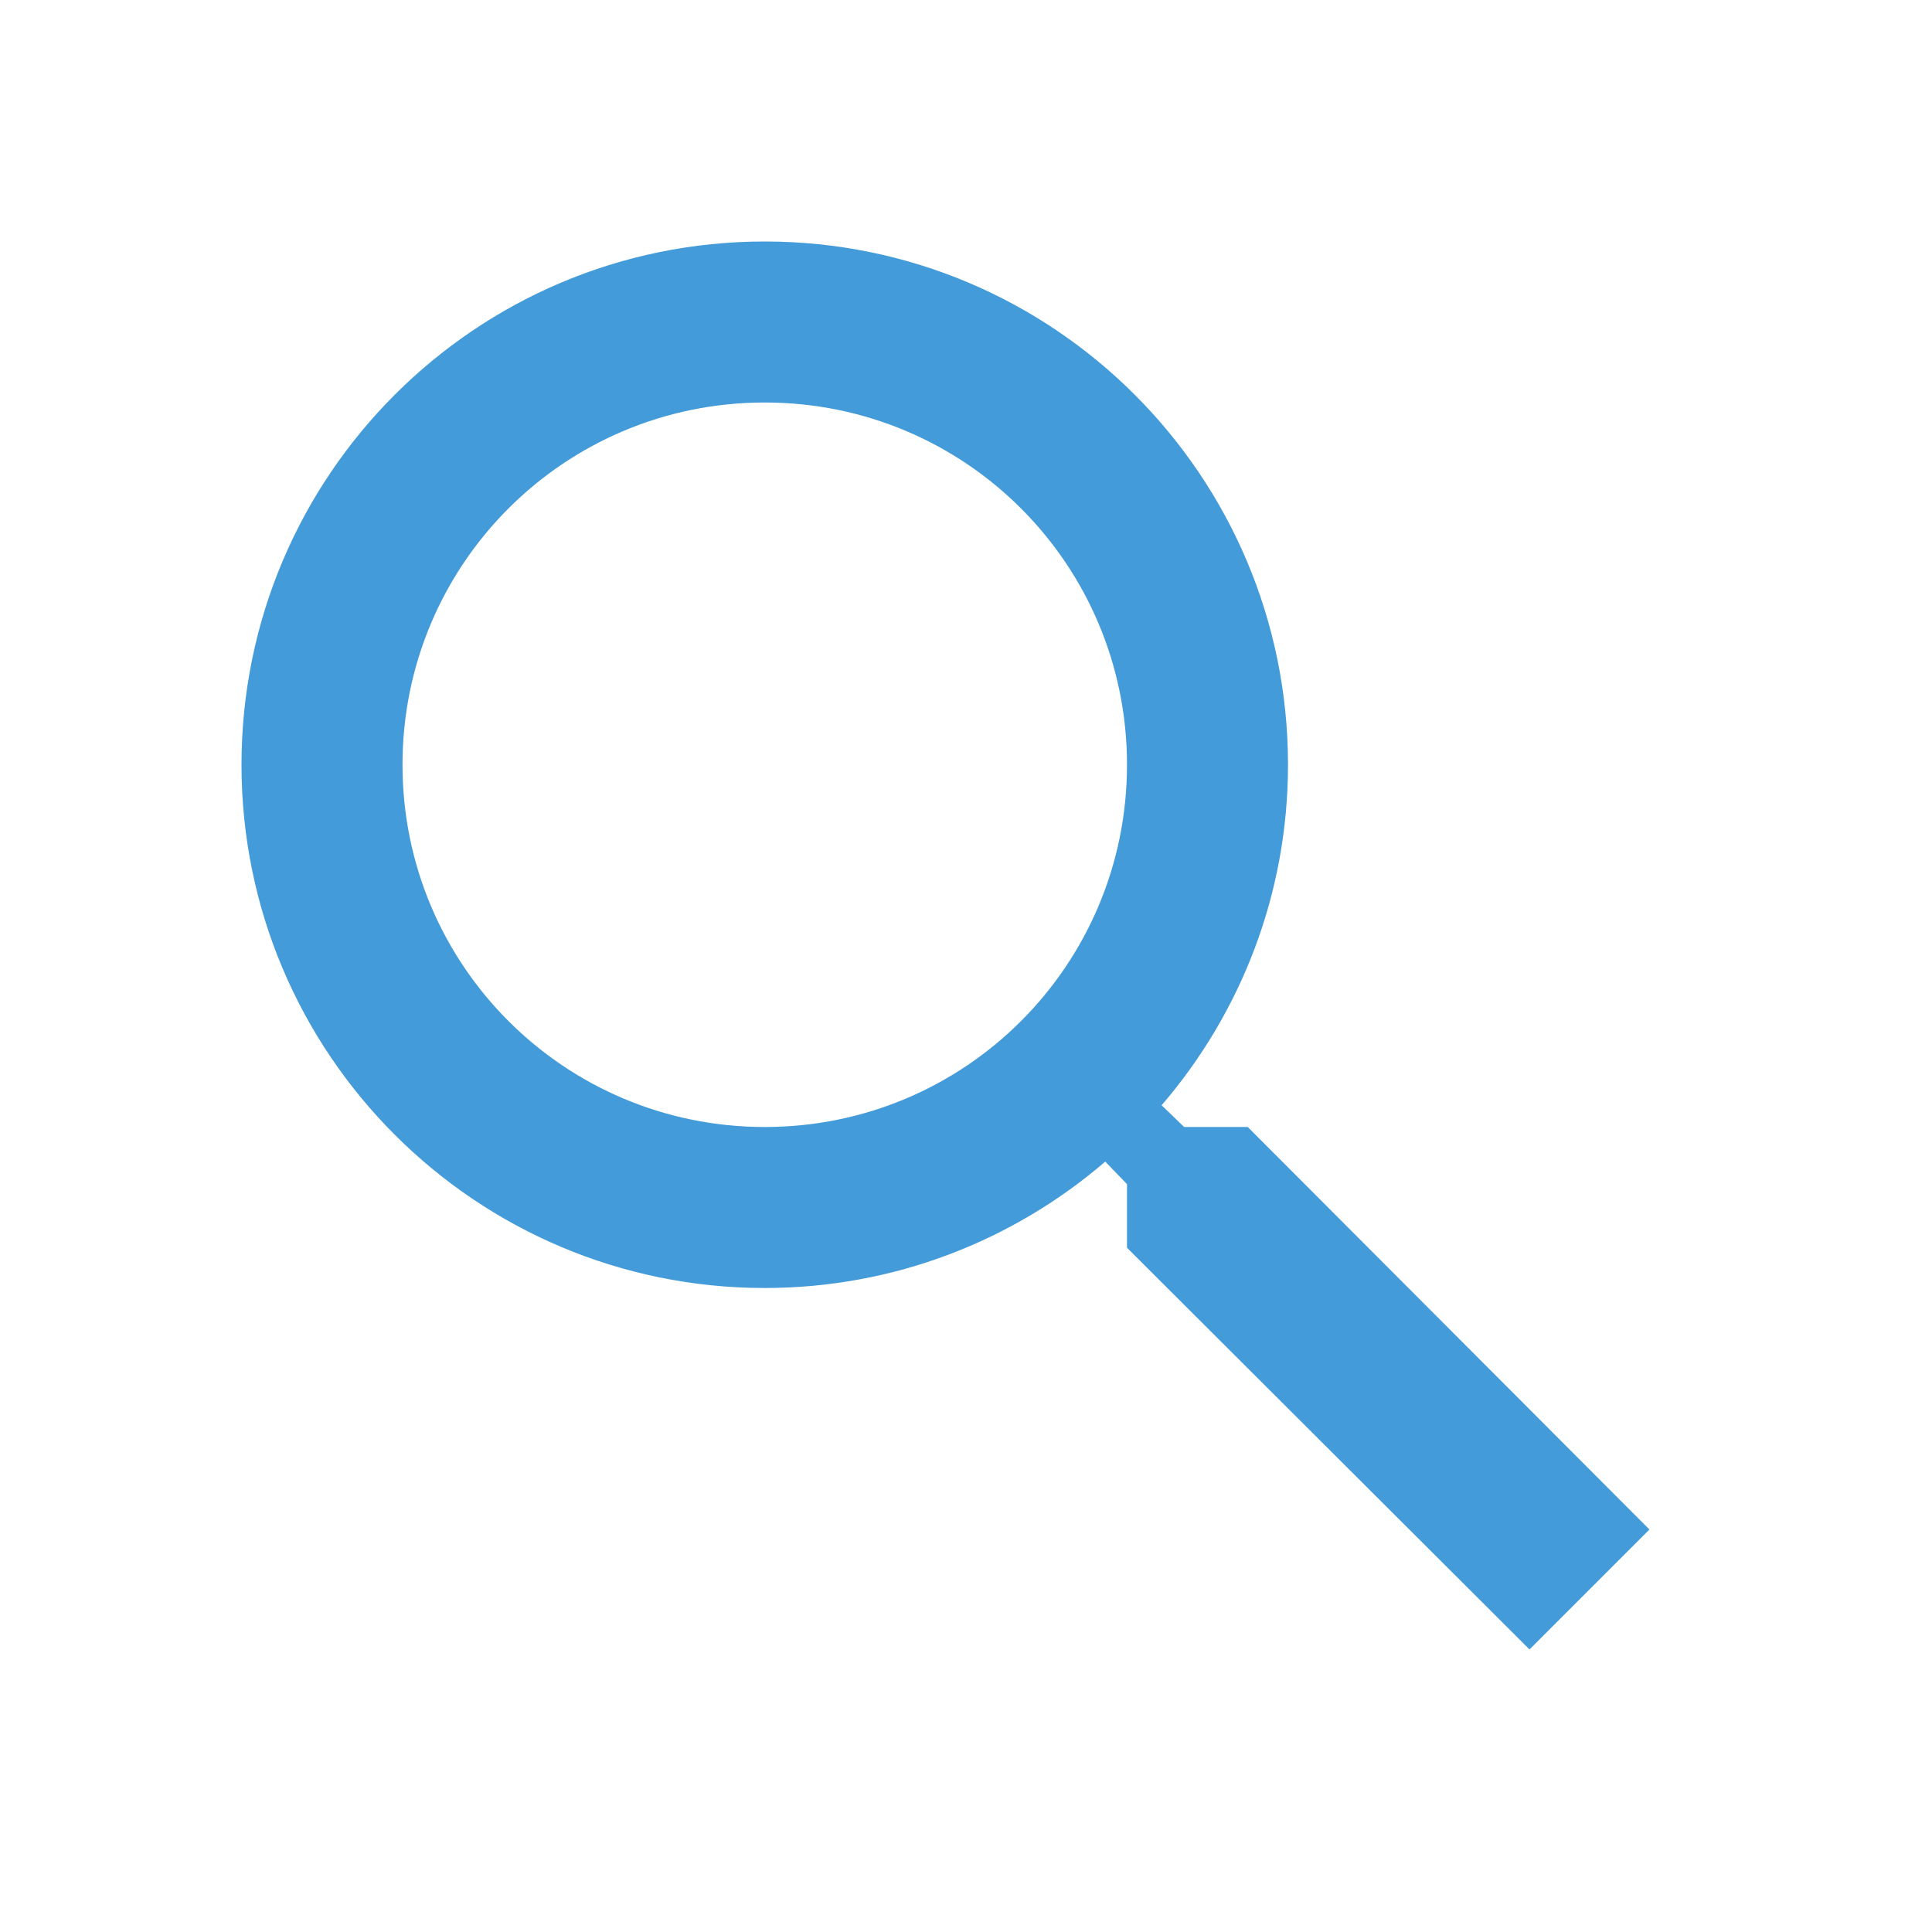
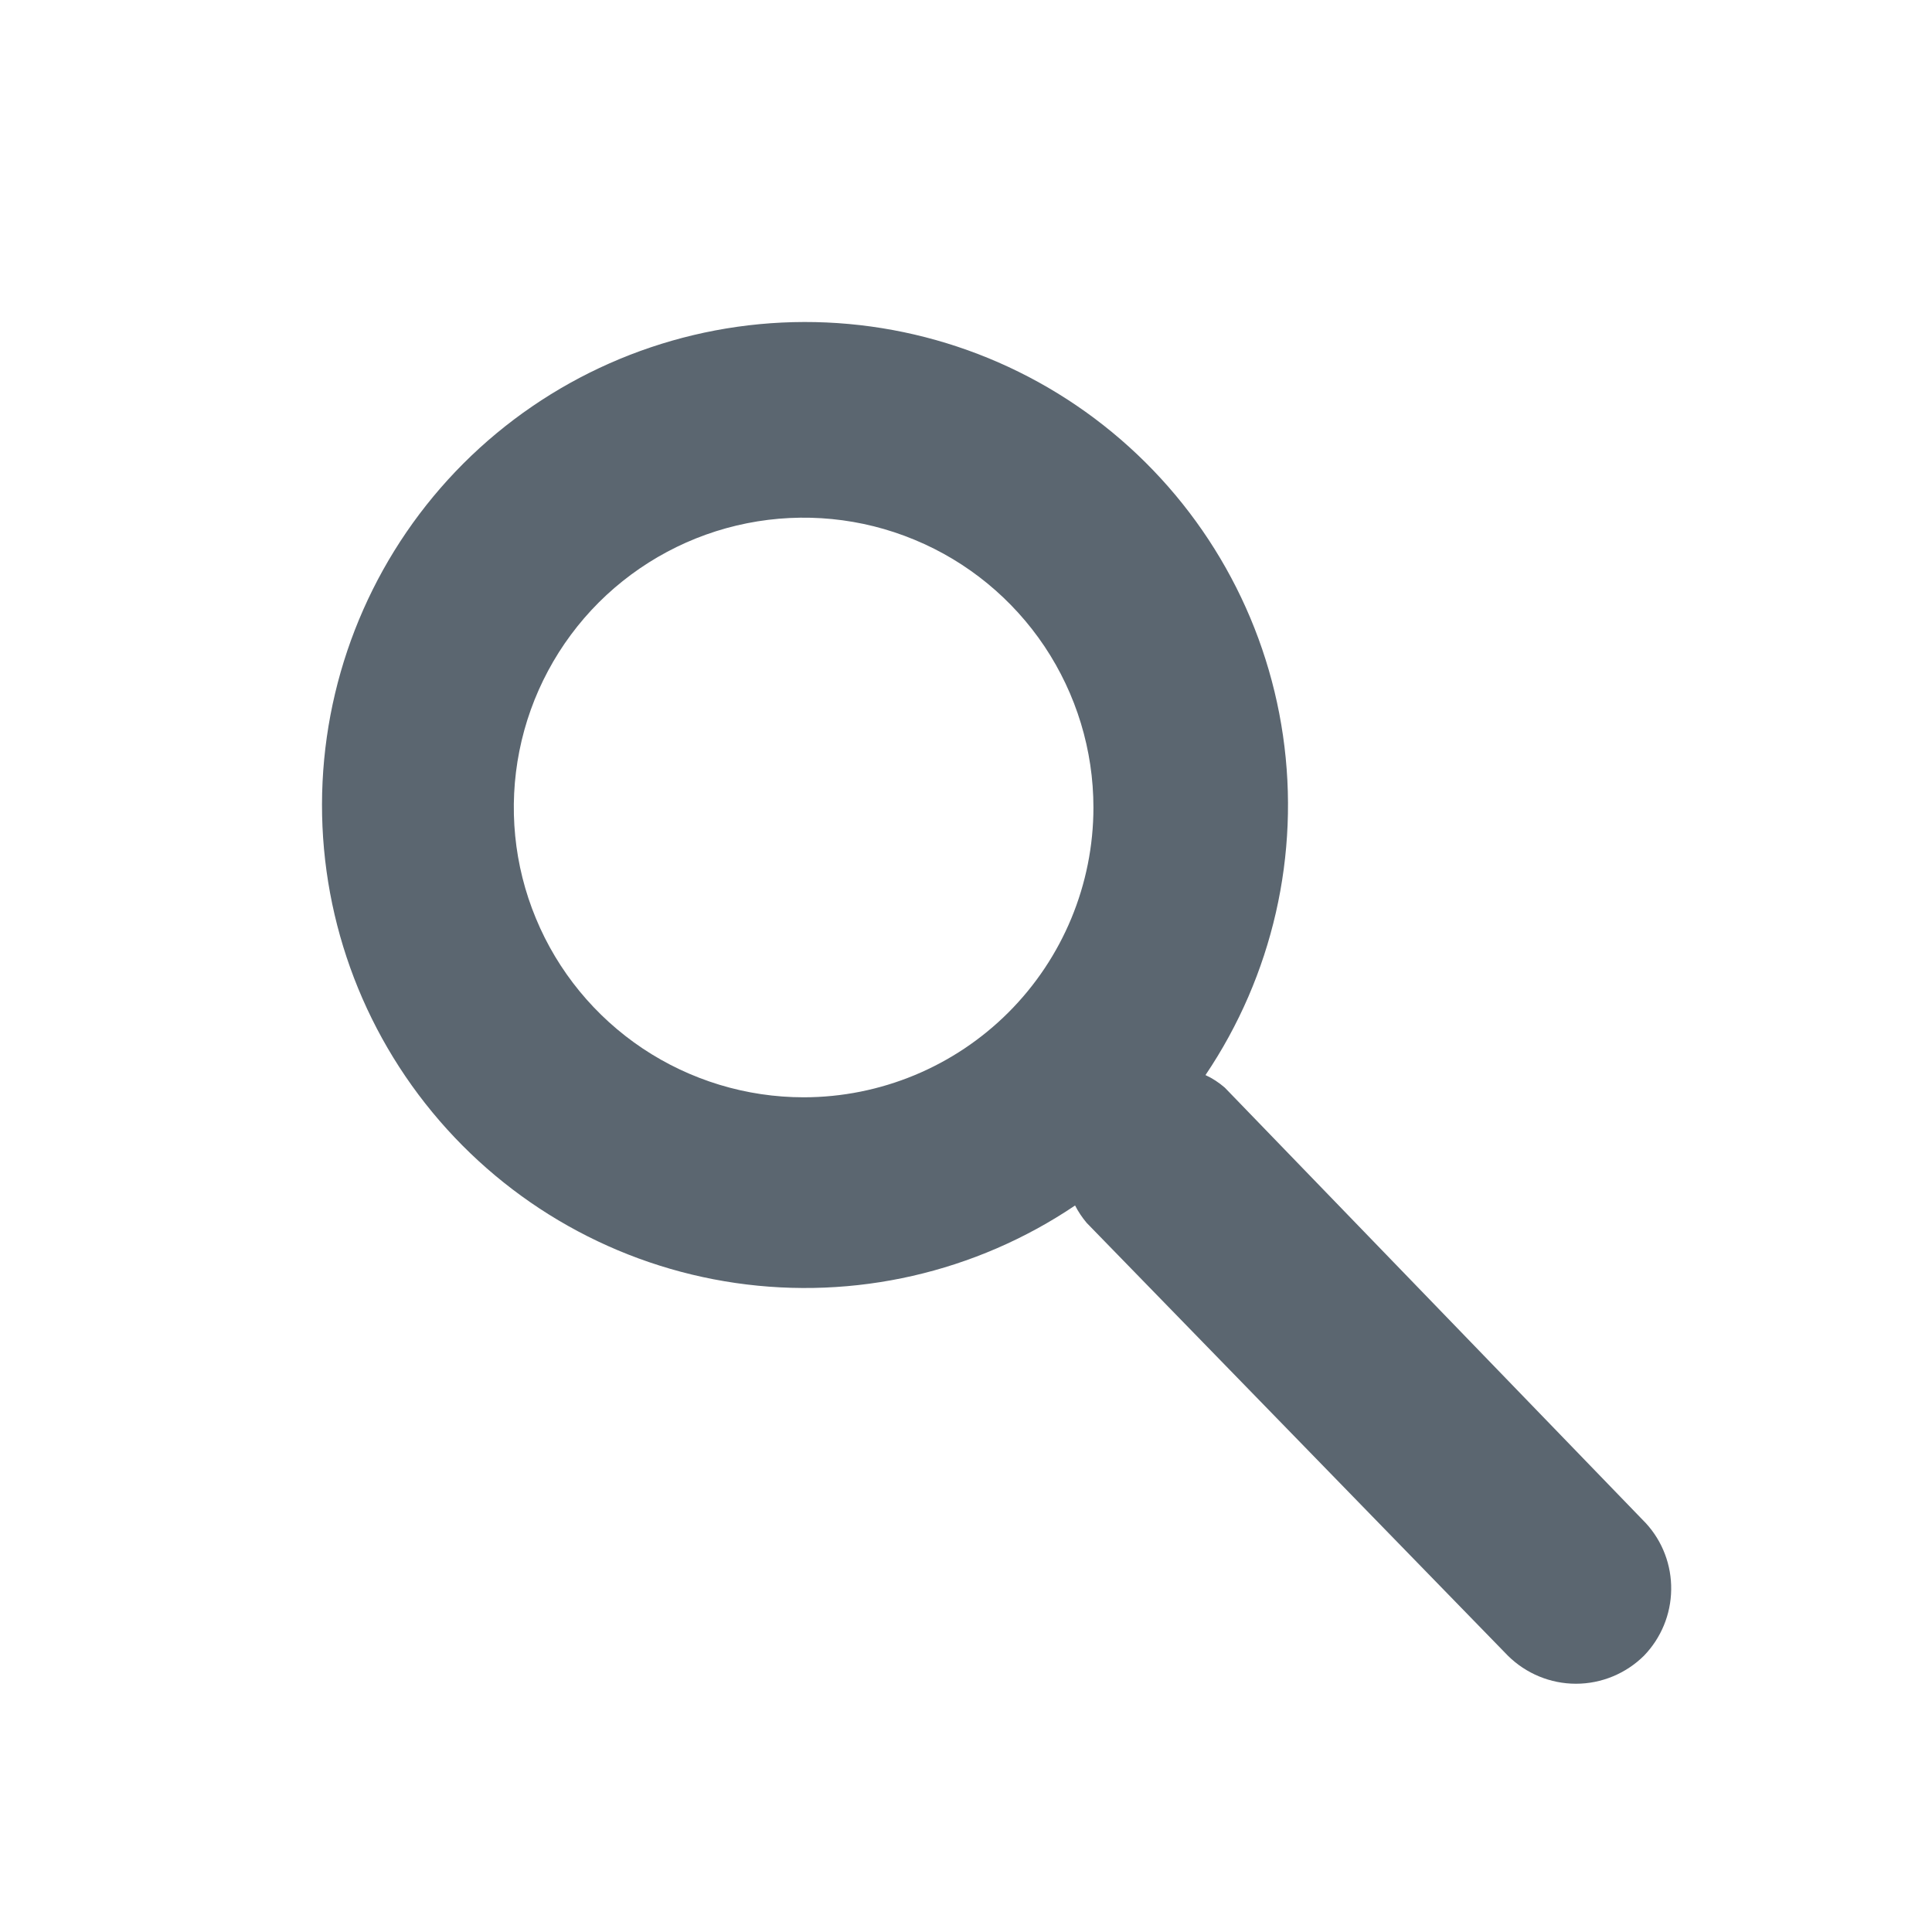
<svg xmlns="http://www.w3.org/2000/svg" width="24" height="24" viewBox="0 0 24 24" fill="none">
-   <path d="M15.5 14H14.71L14.43 13.73C15.41 12.59 16 11.11 16 9.5C16 5.91 13.09 3 9.5 3C5.91 3 3 5.91 3 9.5C3 13.09 5.91 16 9.5 16C11.11 16 12.59 15.41 13.73 14.43L14 14.71V15.5L19 20.49L20.49 19L15.5 14ZM9.5 14C7.01 14 5 11.99 5 9.5C5 7.01 7.01 5 9.5 5C11.99 5 14 7.01 14 9.5C14 11.99 11.99 14 9.5 14Z" fill="#449BD9" />
+   <path d="M20.447 18.923L15.215 13.511C15.142 13.448 15.062 13.395 14.975 13.355C15.809 12.118 16.152 10.615 15.938 9.139C15.724 7.662 14.967 6.319 13.816 5.37C12.665 4.421 11.202 3.935 9.712 4.007C8.222 4.079 6.812 4.703 5.757 5.757C4.703 6.812 4.079 8.222 4.007 9.712C3.935 11.202 4.421 12.665 5.37 13.816C6.319 14.967 7.662 15.724 9.139 15.938C10.615 16.152 12.118 15.809 13.355 14.975C13.394 15.052 13.443 15.124 13.499 15.191L18.731 20.567C18.956 20.79 19.26 20.916 19.577 20.916C19.894 20.916 20.198 20.79 20.423 20.567C20.635 20.347 20.756 20.055 20.76 19.749C20.765 19.444 20.653 19.148 20.447 18.923ZM9.983 13.631C9.271 13.631 8.575 13.419 7.983 13.024C7.391 12.628 6.929 12.066 6.657 11.408C6.384 10.751 6.313 10.027 6.452 9.328C6.591 8.63 6.934 7.989 7.437 7.485C7.941 6.982 8.582 6.639 9.28 6.5C9.979 6.361 10.703 6.432 11.36 6.705C12.018 6.977 12.58 7.439 12.976 8.031C13.371 8.623 13.583 9.319 13.583 10.031C13.583 10.985 13.203 11.901 12.528 12.576C11.853 13.251 10.937 13.631 9.983 13.631Z" fill="#5B6670" />
</svg>
